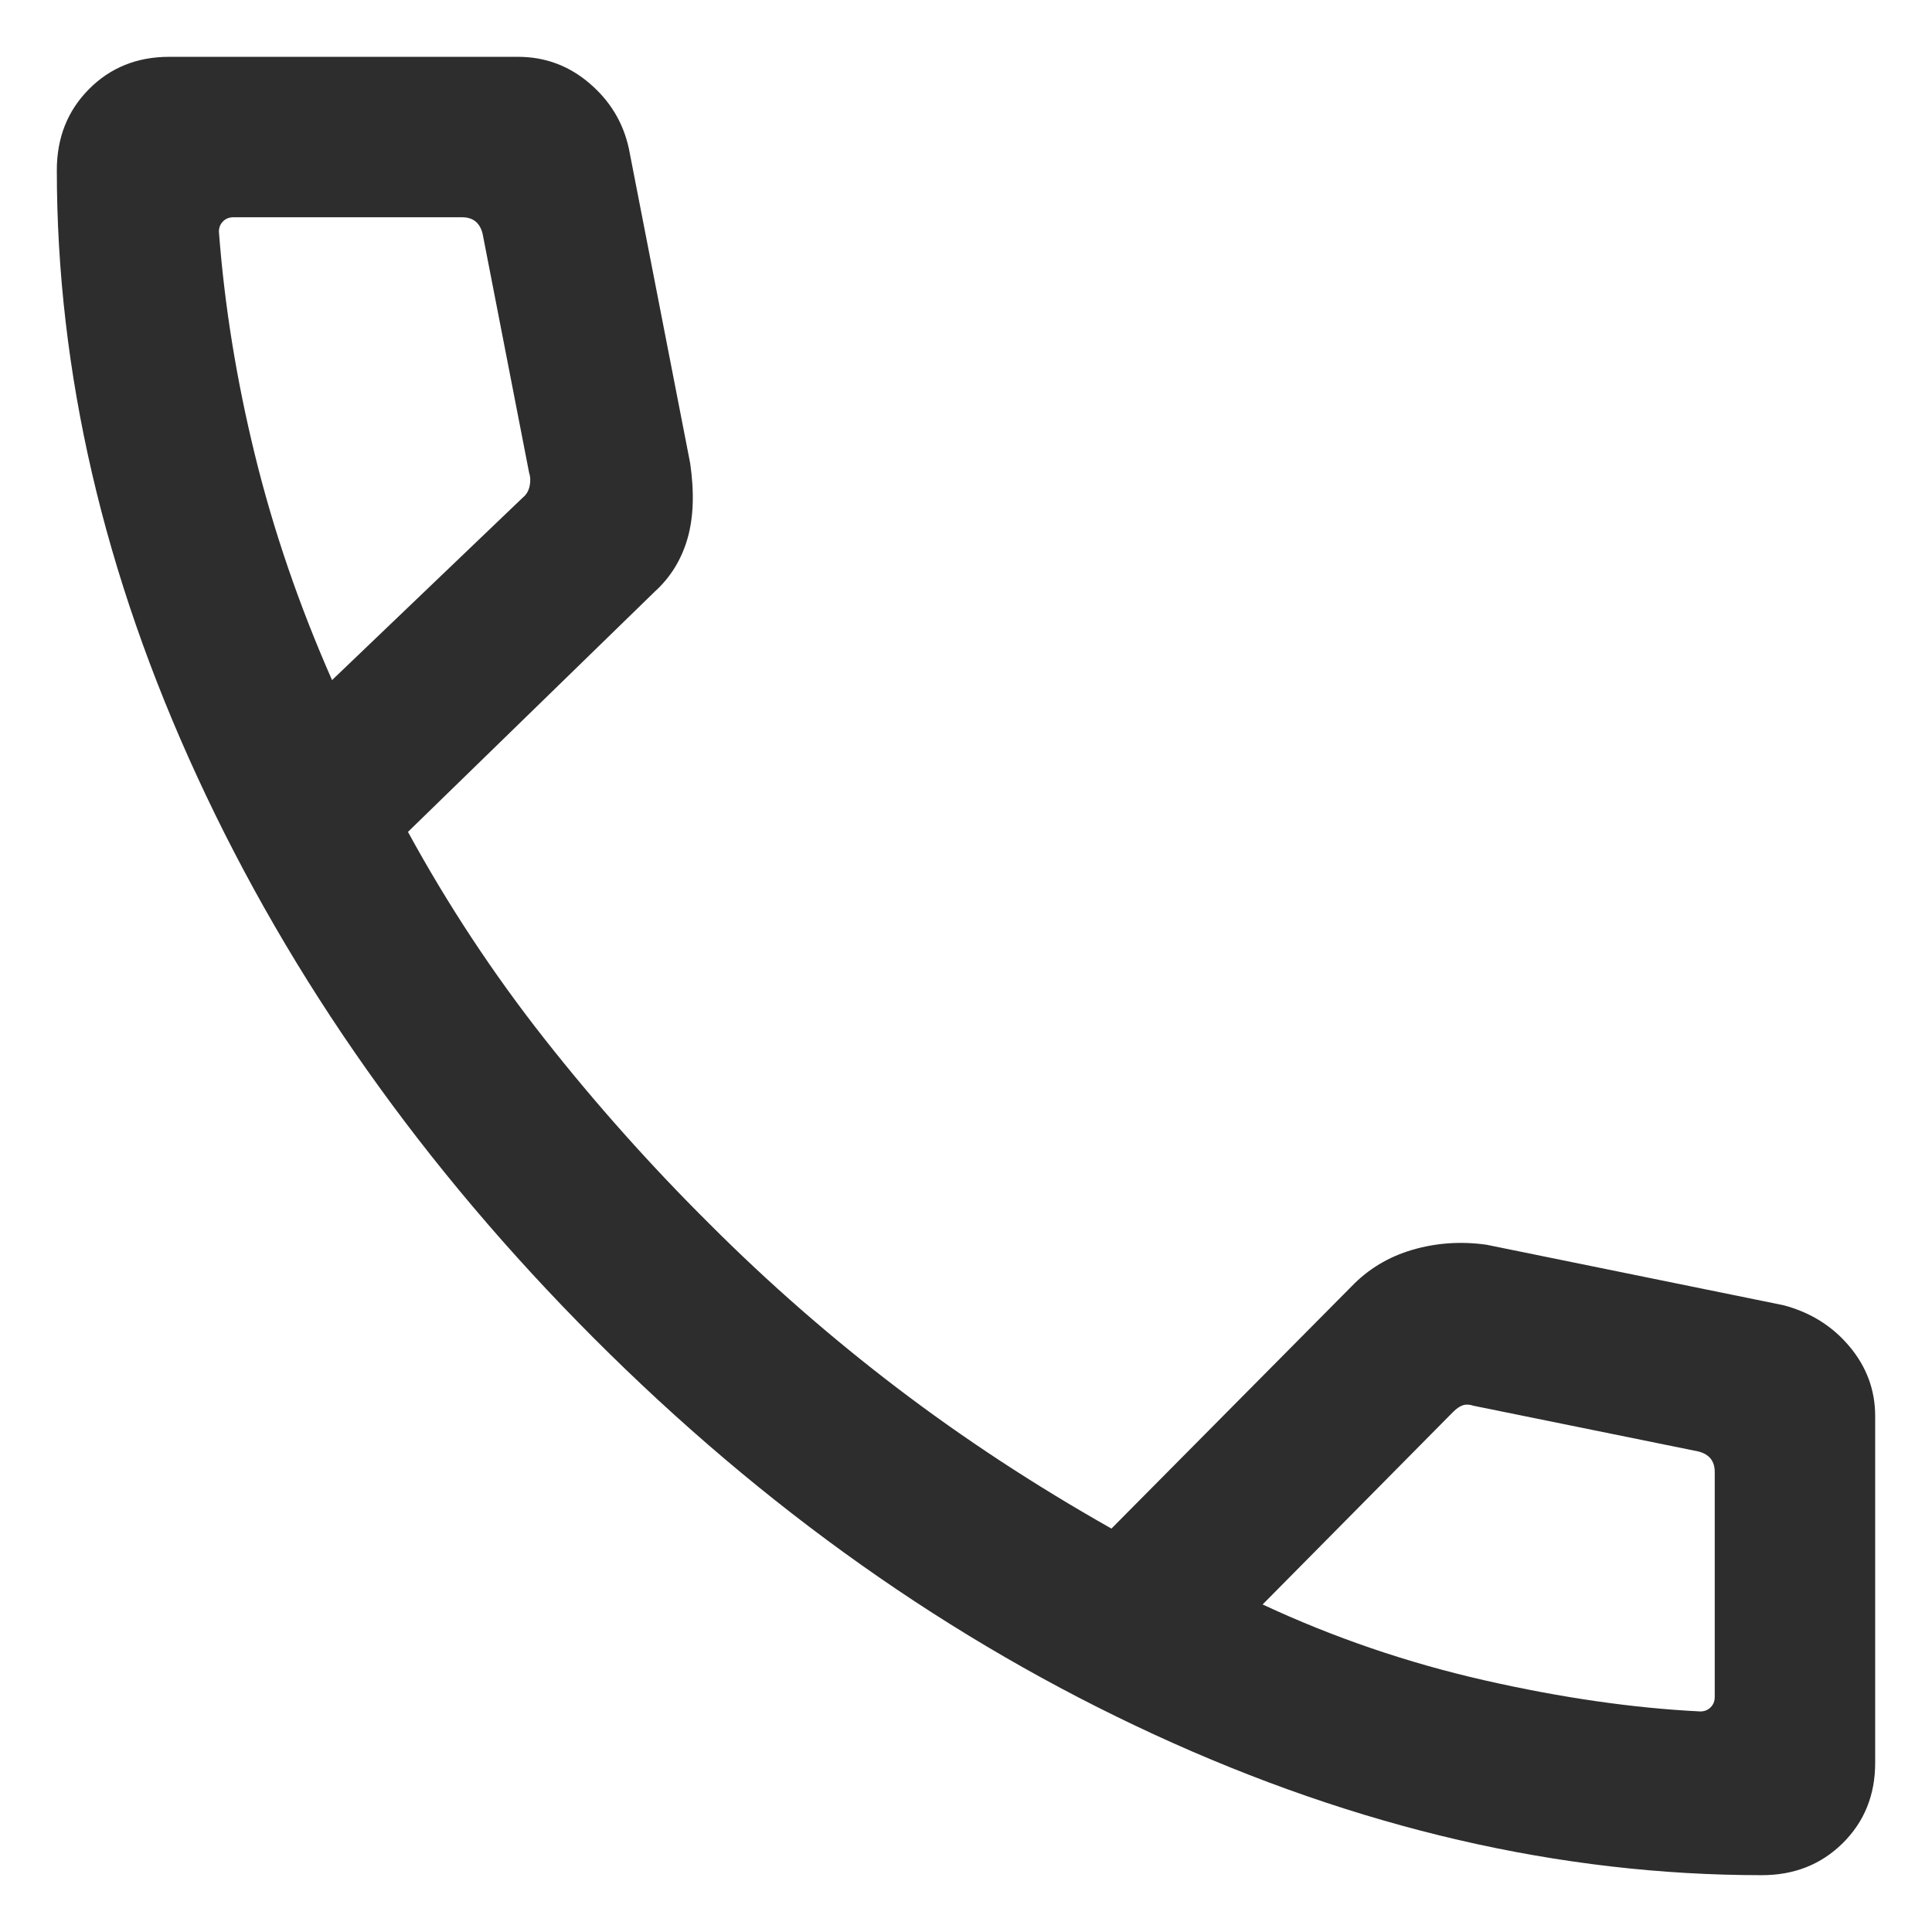
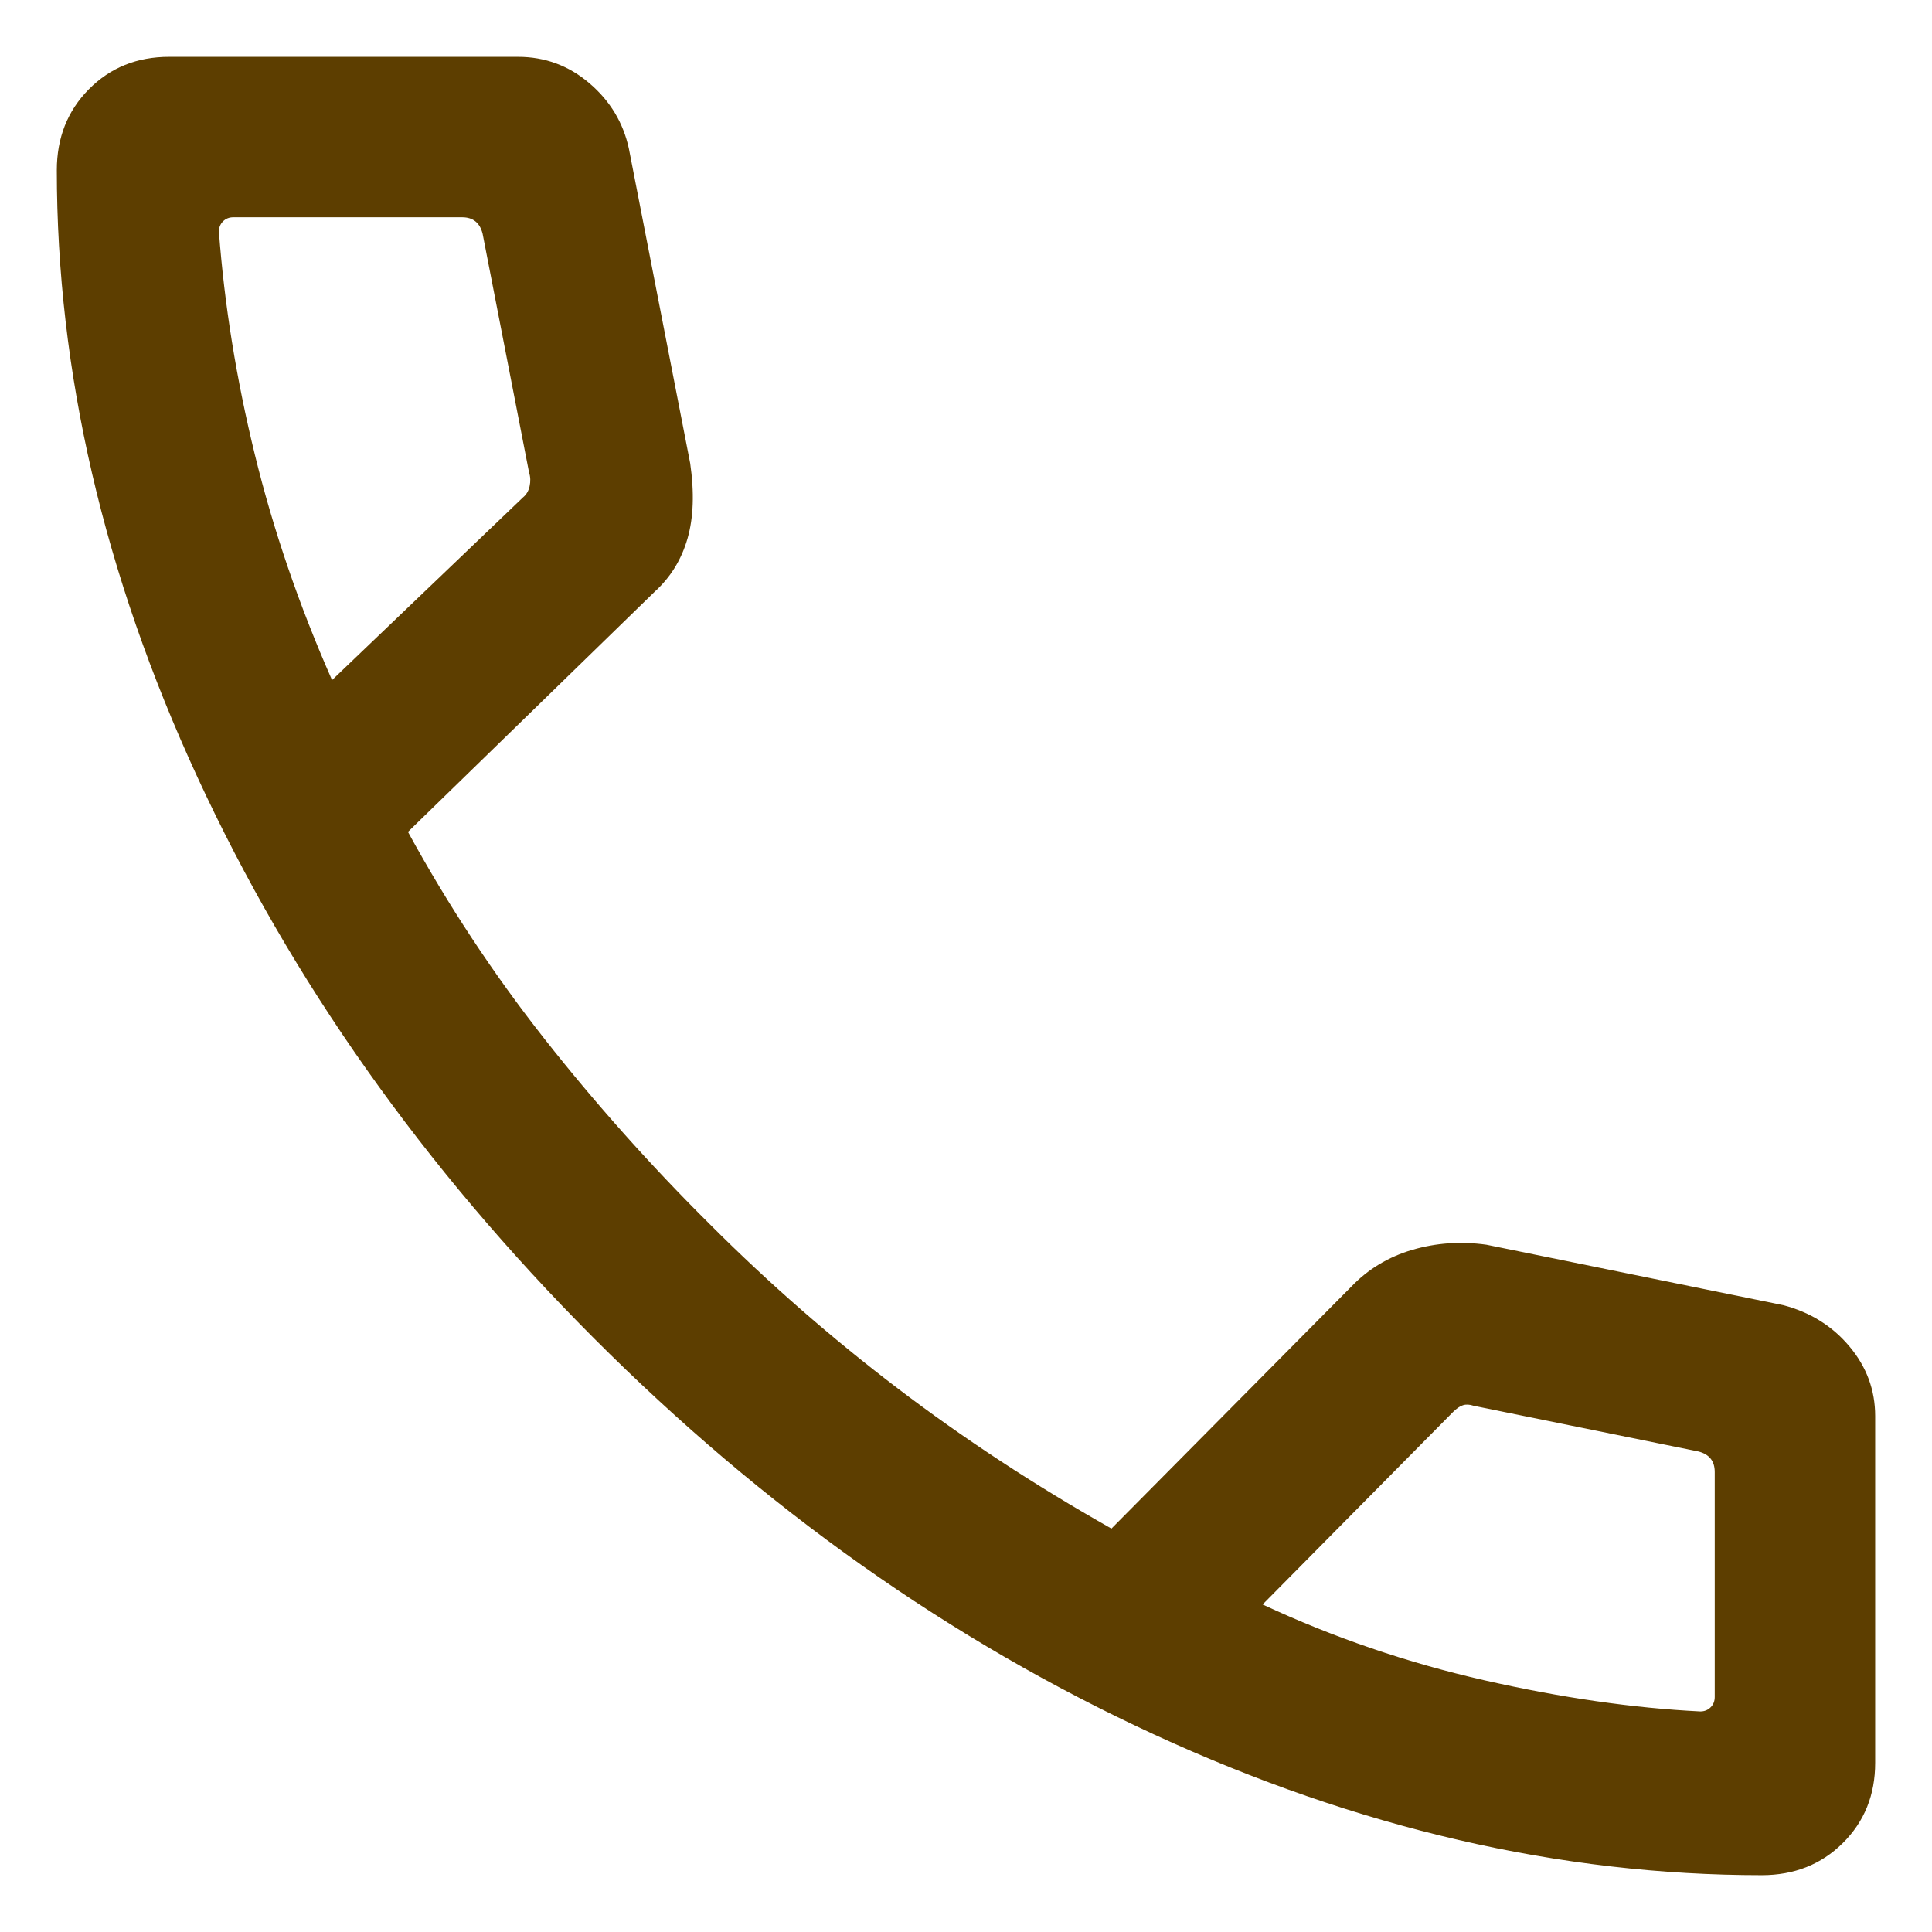
- <svg xmlns="http://www.w3.org/2000/svg" width="68" height="68" viewBox="0 0 68 68" fill="none">
-   <path d="M62.01 66C54.916 66 47.788 64.35 40.628 61.051C33.468 57.752 26.889 53.098 20.892 47.09C14.896 41.081 10.248 34.502 6.949 27.353C3.65 20.206 2 13.084 2 5.99C2 4.85 2.376 3.9 3.129 3.14C3.882 2.38 4.824 2 5.953 2H18.232C19.182 2 20.021 2.31 20.747 2.931C21.474 3.551 21.936 4.317 22.134 5.229L24.292 16.306C24.441 17.334 24.41 18.217 24.198 18.955C23.985 19.694 23.604 20.314 23.053 20.816L14.359 29.28C15.758 31.843 17.357 34.267 19.155 36.553C20.953 38.838 22.899 41.02 24.994 43.1C27.059 45.166 29.256 47.085 31.582 48.856C33.909 50.628 36.421 52.276 39.119 53.801L47.567 45.28C48.156 44.667 48.87 44.237 49.707 43.991C50.544 43.745 51.414 43.684 52.317 43.81L62.771 45.939C63.721 46.19 64.497 46.675 65.098 47.394C65.7 48.113 66 48.929 66 49.841V62.047C66 63.176 65.62 64.118 64.86 64.871C64.1 65.624 63.15 66 62.01 66ZM11.687 23.937L18.406 17.508C18.526 17.411 18.605 17.278 18.641 17.11C18.677 16.941 18.671 16.784 18.623 16.639L16.986 8.226C16.938 8.033 16.854 7.889 16.733 7.792C16.613 7.695 16.456 7.647 16.263 7.647H8.212C8.067 7.647 7.946 7.695 7.849 7.792C7.753 7.889 7.705 8.009 7.705 8.154C7.898 10.727 8.319 13.34 8.968 15.994C9.617 18.649 10.523 21.297 11.687 23.937ZM44.44 56.472C46.935 57.636 49.538 58.525 52.248 59.141C54.958 59.756 57.491 60.121 59.846 60.237C59.991 60.237 60.111 60.189 60.208 60.092C60.305 59.996 60.353 59.875 60.353 59.73V51.81C60.353 51.617 60.305 51.46 60.208 51.339C60.111 51.219 59.967 51.134 59.774 51.086L51.868 49.479C51.723 49.43 51.596 49.424 51.488 49.461C51.38 49.497 51.265 49.575 51.144 49.696L44.44 56.472Z" fill="#2D2D2D" />
+ <svg xmlns="http://www.w3.org/2000/svg" width="24" height="24 " viewBox="0 0 68 68" fill="none" style="display: flex; justify-content: center;">
+   <path d="M62.01 66C54.916 66 47.788 64.35 40.628 61.051C33.468 57.752 26.889 53.098 20.892 47.09C14.896 41.081 10.248 34.502 6.949 27.353C3.65 20.206 2 13.084 2 5.99C2 4.85 2.376 3.9 3.129 3.14C3.882 2.38 4.824 2 5.953 2H18.232C19.182 2 20.021 2.31 20.747 2.931C21.474 3.551 21.936 4.317 22.134 5.229L24.292 16.306C24.441 17.334 24.41 18.217 24.198 18.955C23.985 19.694 23.604 20.314 23.053 20.816L14.359 29.28C15.758 31.843 17.357 34.267 19.155 36.553C20.953 38.838 22.899 41.02 24.994 43.1C27.059 45.166 29.256 47.085 31.582 48.856C33.909 50.628 36.421 52.276 39.119 53.801L47.567 45.28C48.156 44.667 48.87 44.237 49.707 43.991C50.544 43.745 51.414 43.684 52.317 43.81L62.771 45.939C63.721 46.19 64.497 46.675 65.098 47.394C65.7 48.113 66 48.929 66 49.841V62.047C66 63.176 65.62 64.118 64.86 64.871C64.1 65.624 63.15 66 62.01 66ZM11.687 23.937L18.406 17.508C18.526 17.411 18.605 17.278 18.641 17.11C18.677 16.941 18.671 16.784 18.623 16.639L16.986 8.226C16.938 8.033 16.854 7.889 16.733 7.792C16.613 7.695 16.456 7.647 16.263 7.647H8.212C8.067 7.647 7.946 7.695 7.849 7.792C7.753 7.889 7.705 8.009 7.705 8.154C7.898 10.727 8.319 13.34 8.968 15.994C9.617 18.649 10.523 21.297 11.687 23.937ZM44.44 56.472C46.935 57.636 49.538 58.525 52.248 59.141C54.958 59.756 57.491 60.121 59.846 60.237C59.991 60.237 60.111 60.189 60.208 60.092C60.305 59.996 60.353 59.875 60.353 59.73V51.81C60.353 51.617 60.305 51.46 60.208 51.339C60.111 51.219 59.967 51.134 59.774 51.086L51.868 49.479C51.723 49.43 51.596 49.424 51.488 49.461C51.38 49.497 51.265 49.575 51.144 49.696L44.44 56.472Z" fill="#5D3E00" />
</svg>
